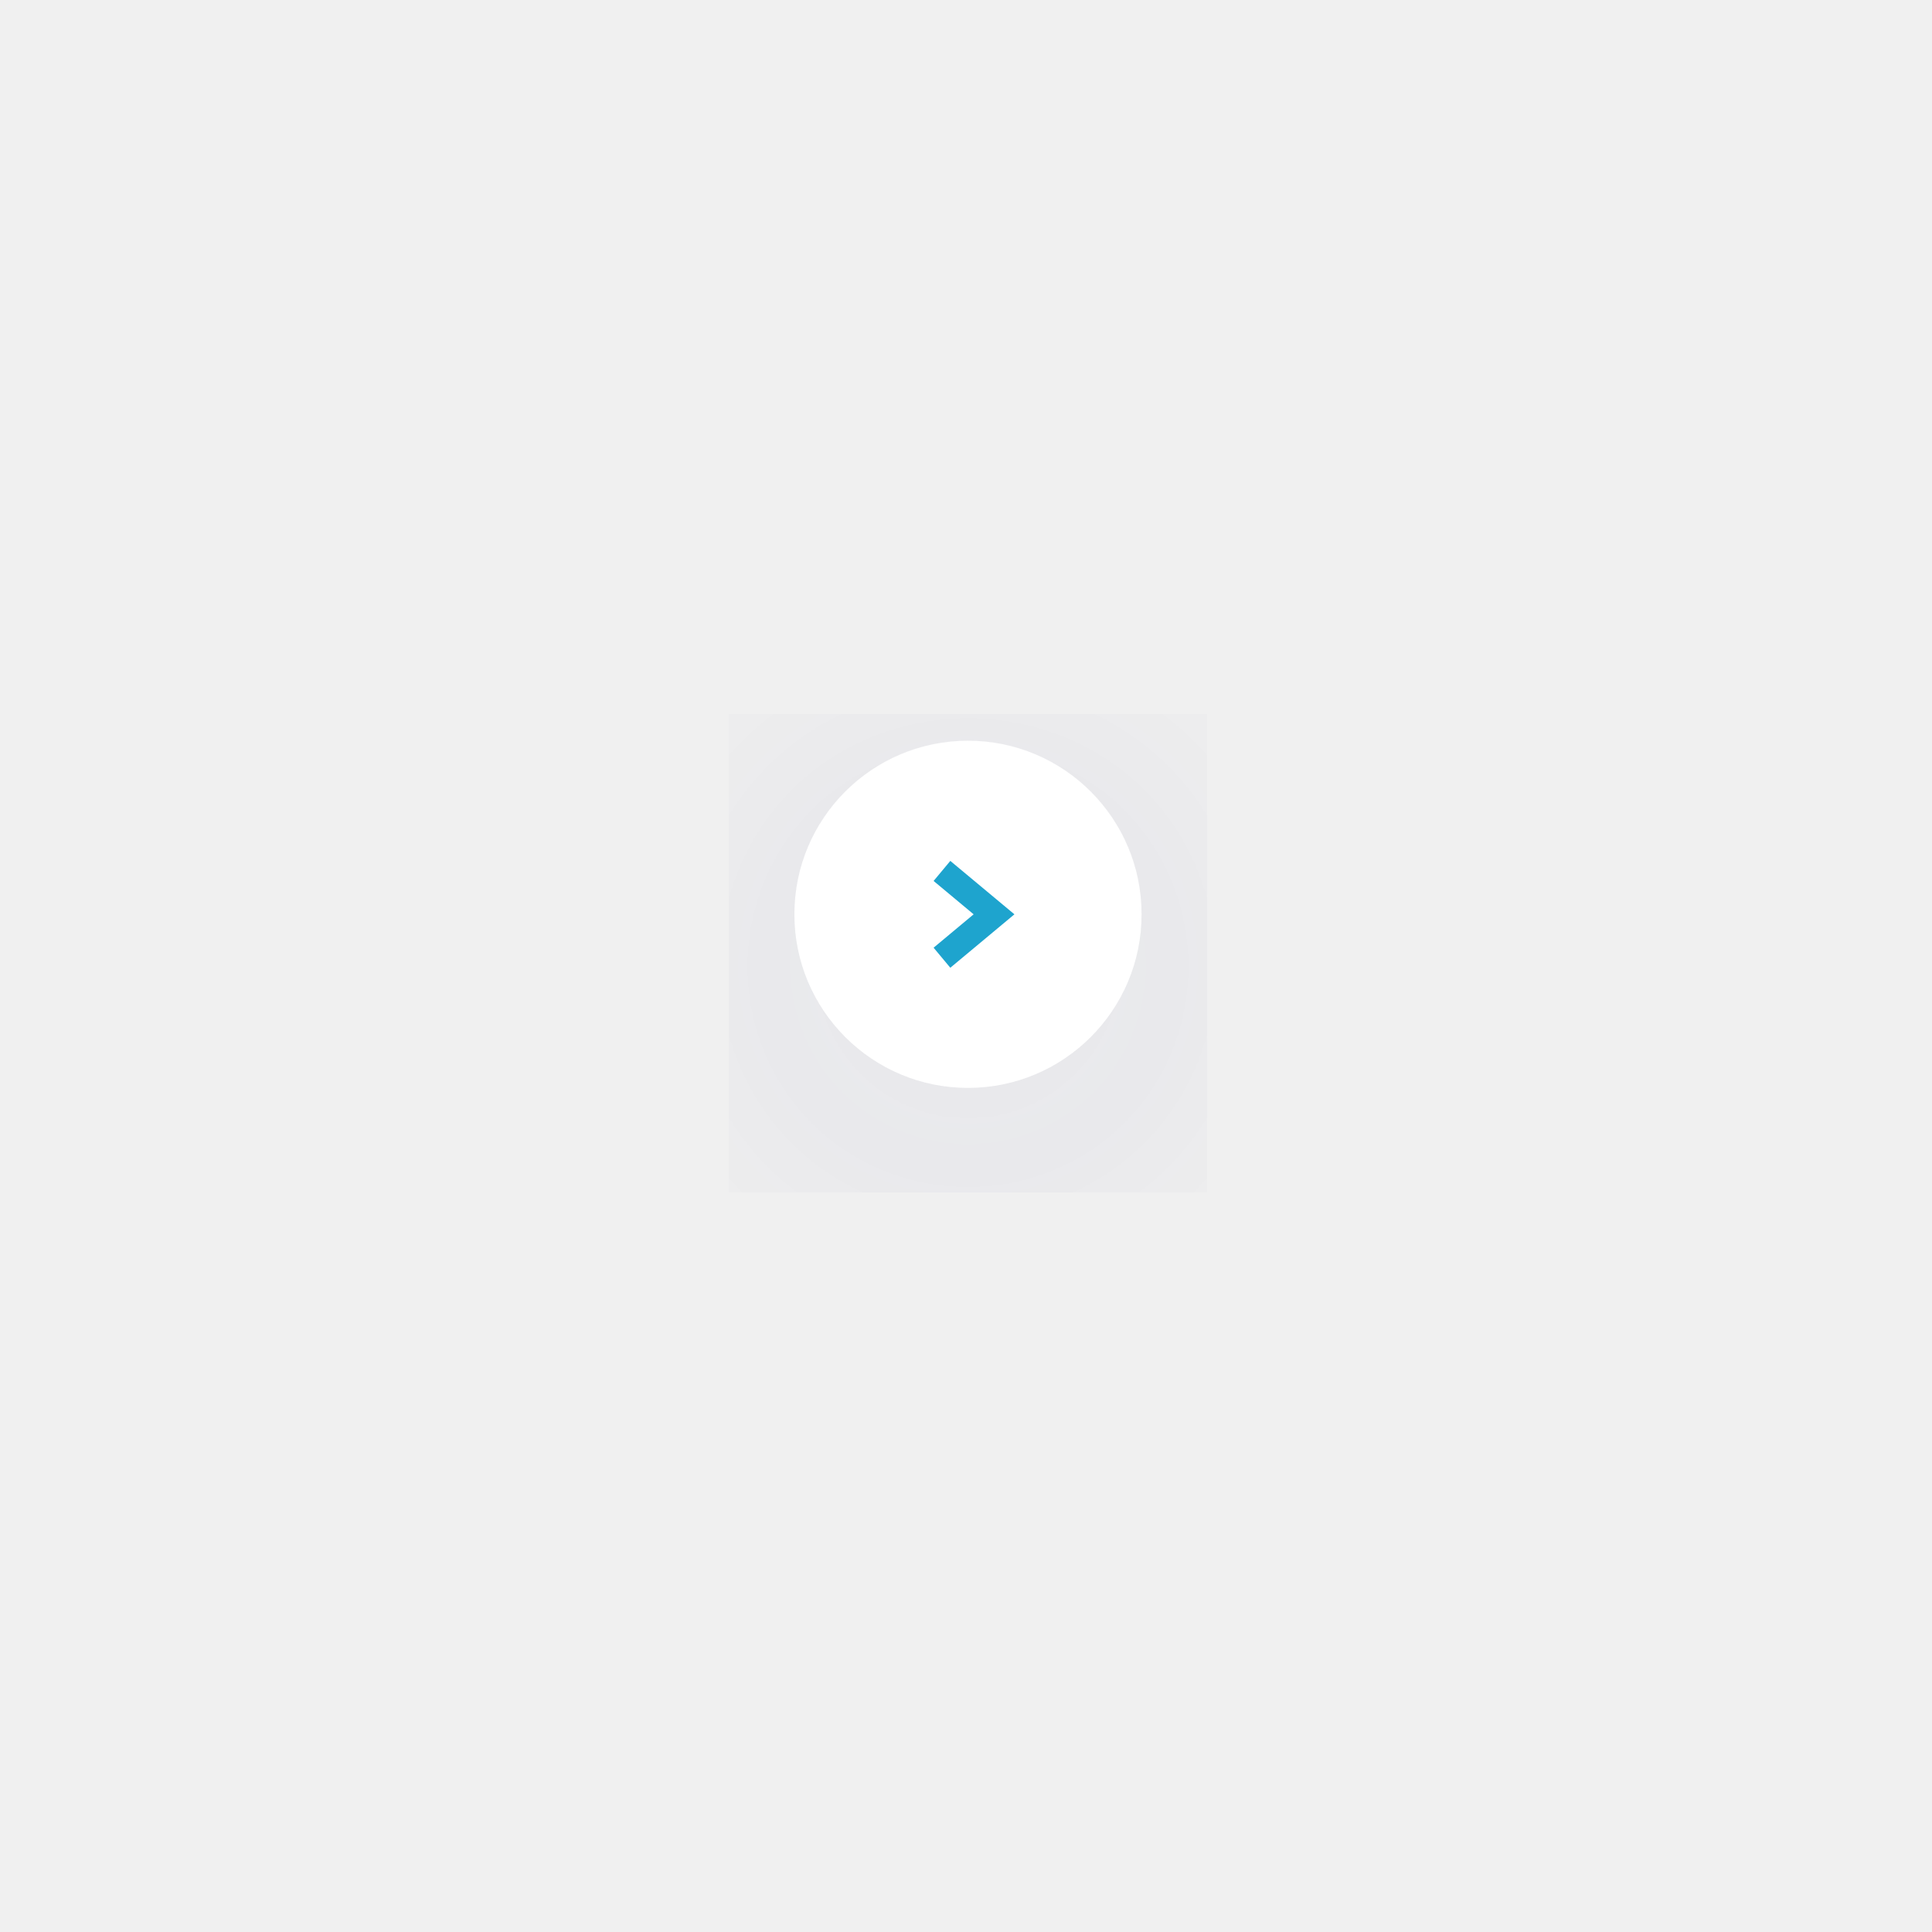
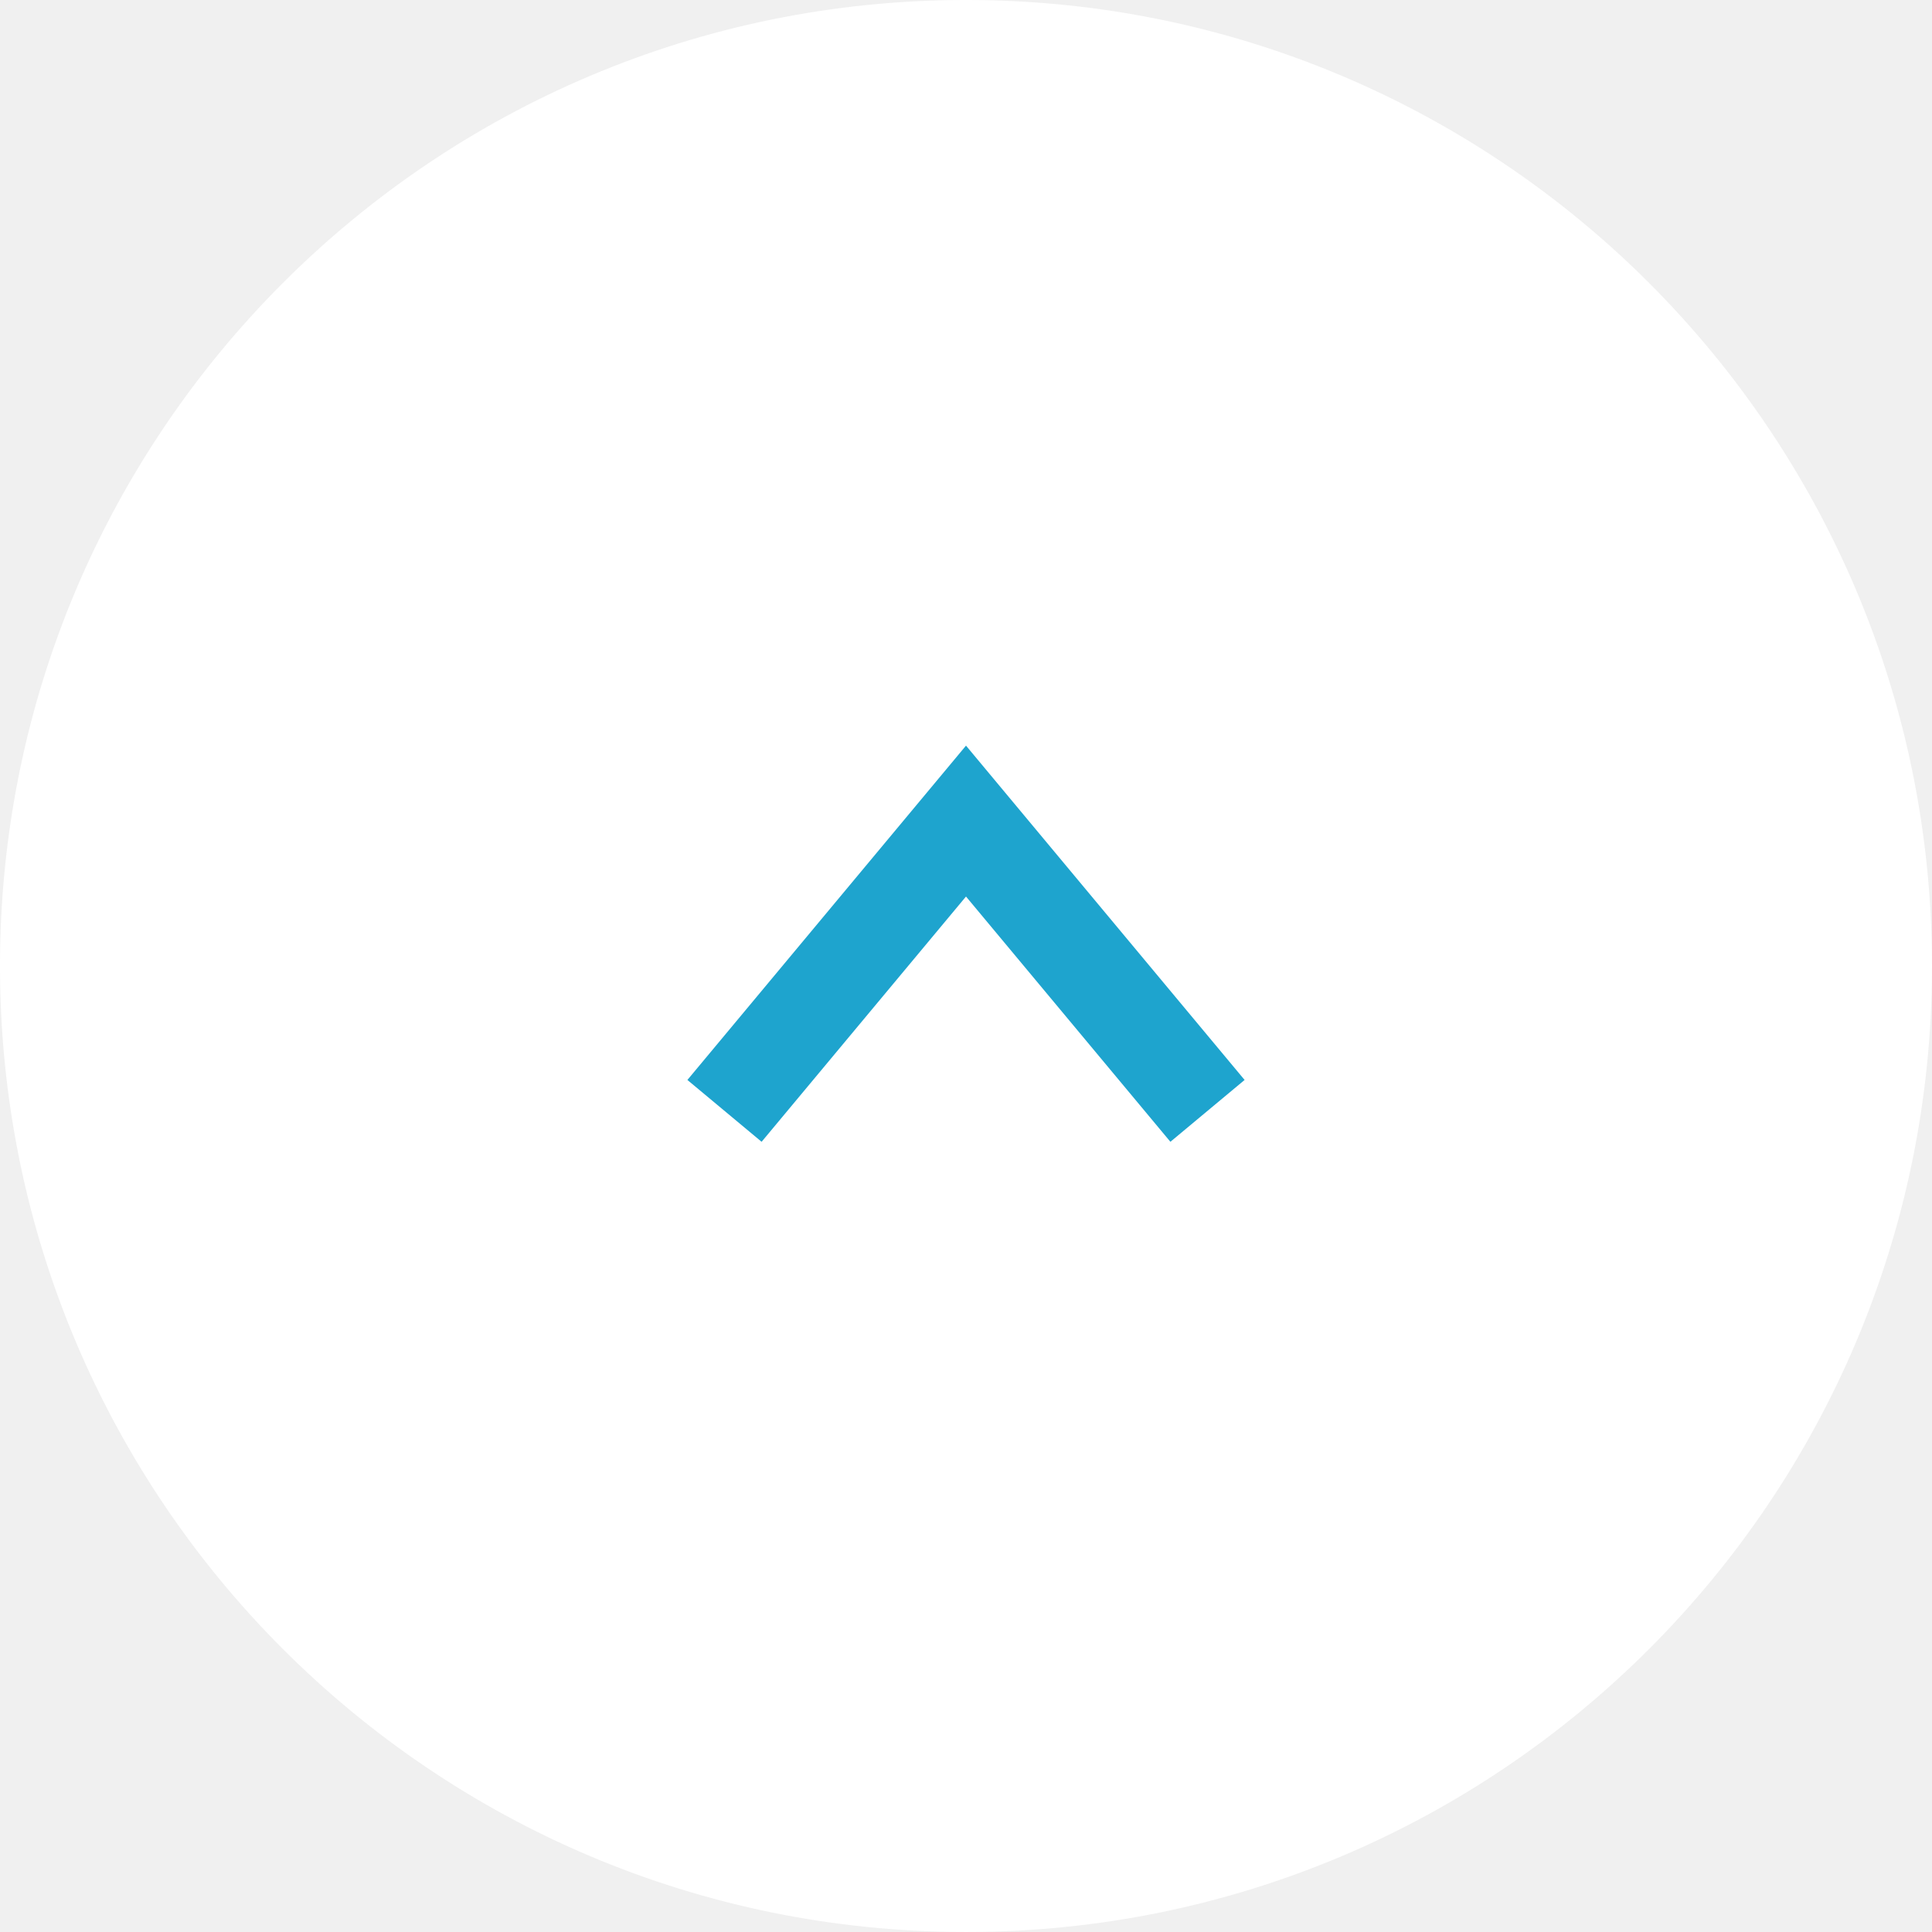
- <svg xmlns="http://www.w3.org/2000/svg" width="148" height="148" viewBox="0 0 148 148" fill="none">
-   <g filter="url(#filter0_d_130_571)">
-     <g filter="url(#filter1_d_130_571)">
-       <circle cx="74.152" cy="70.041" r="13.298" fill="white" />
-     </g>
-     <path d="M72.158 66.717L76.147 70.041L72.158 73.366" stroke="#1EA4CE" stroke-width="2" />
-   </g>
-   <defs>
-     <filter id="filter0_d_130_571" x="55.855" y="54.744" width="36.596" height="36.595" filterUnits="userSpaceOnUse" color-interpolation-filters="sRGB">
-       <feFlood flood-opacity="0" result="BackgroundImageFix" />
-       <feColorMatrix in="SourceAlpha" type="matrix" values="0 0 0 0 0 0 0 0 0 0 0 0 0 0 0 0 0 0 127 0" result="hardAlpha" />
-       <feOffset dy="3" />
-       <feGaussianBlur stdDeviation="2.5" />
-       <feComposite in2="hardAlpha" operator="out" />
-       <feColorMatrix type="matrix" values="0 0 0 0 0 0 0 0 0 0 0 0 0 0 0 0 0 0 0.25 0" />
-       <feBlend mode="normal" in2="BackgroundImageFix" result="effect1_dropShadow_130_571" />
-       <feBlend mode="normal" in="SourceGraphic" in2="effect1_dropShadow_130_571" result="shape" />
-     </filter>
-     <filter id="filter1_d_130_571" x="0.854" y="0.744" width="146.595" height="146.595" filterUnits="userSpaceOnUse" color-interpolation-filters="sRGB">
-       <feFlood flood-opacity="0" result="BackgroundImageFix" />
-       <feColorMatrix in="SourceAlpha" type="matrix" values="0 0 0 0 0 0 0 0 0 0 0 0 0 0 0 0 0 0 127 0" result="hardAlpha" />
-       <feOffset dy="4" />
-       <feGaussianBlur stdDeviation="30" />
-       <feColorMatrix type="matrix" values="0 0 0 0 0.159 0 0 0 0 0.172 0 0 0 0 0.487 0 0 0 0.15 0" />
-       <feBlend mode="normal" in2="BackgroundImageFix" result="effect1_dropShadow_130_571" />
-       <feBlend mode="normal" in="SourceGraphic" in2="effect1_dropShadow_130_571" result="shape" />
-     </filter>
-   </defs>
+ <svg xmlns="http://www.w3.org/2000/svg" width="80" height="80" viewBox="0 0 80 80" fill="none">
+   <circle cx="40" cy="39.999" r="40" transform="rotate(-90 40 39.9995)" fill="white" />
+   <path d="M30 45.999L40 33.999L50 45.999" stroke="#1EA4CE" stroke-width="4" />
</svg>
